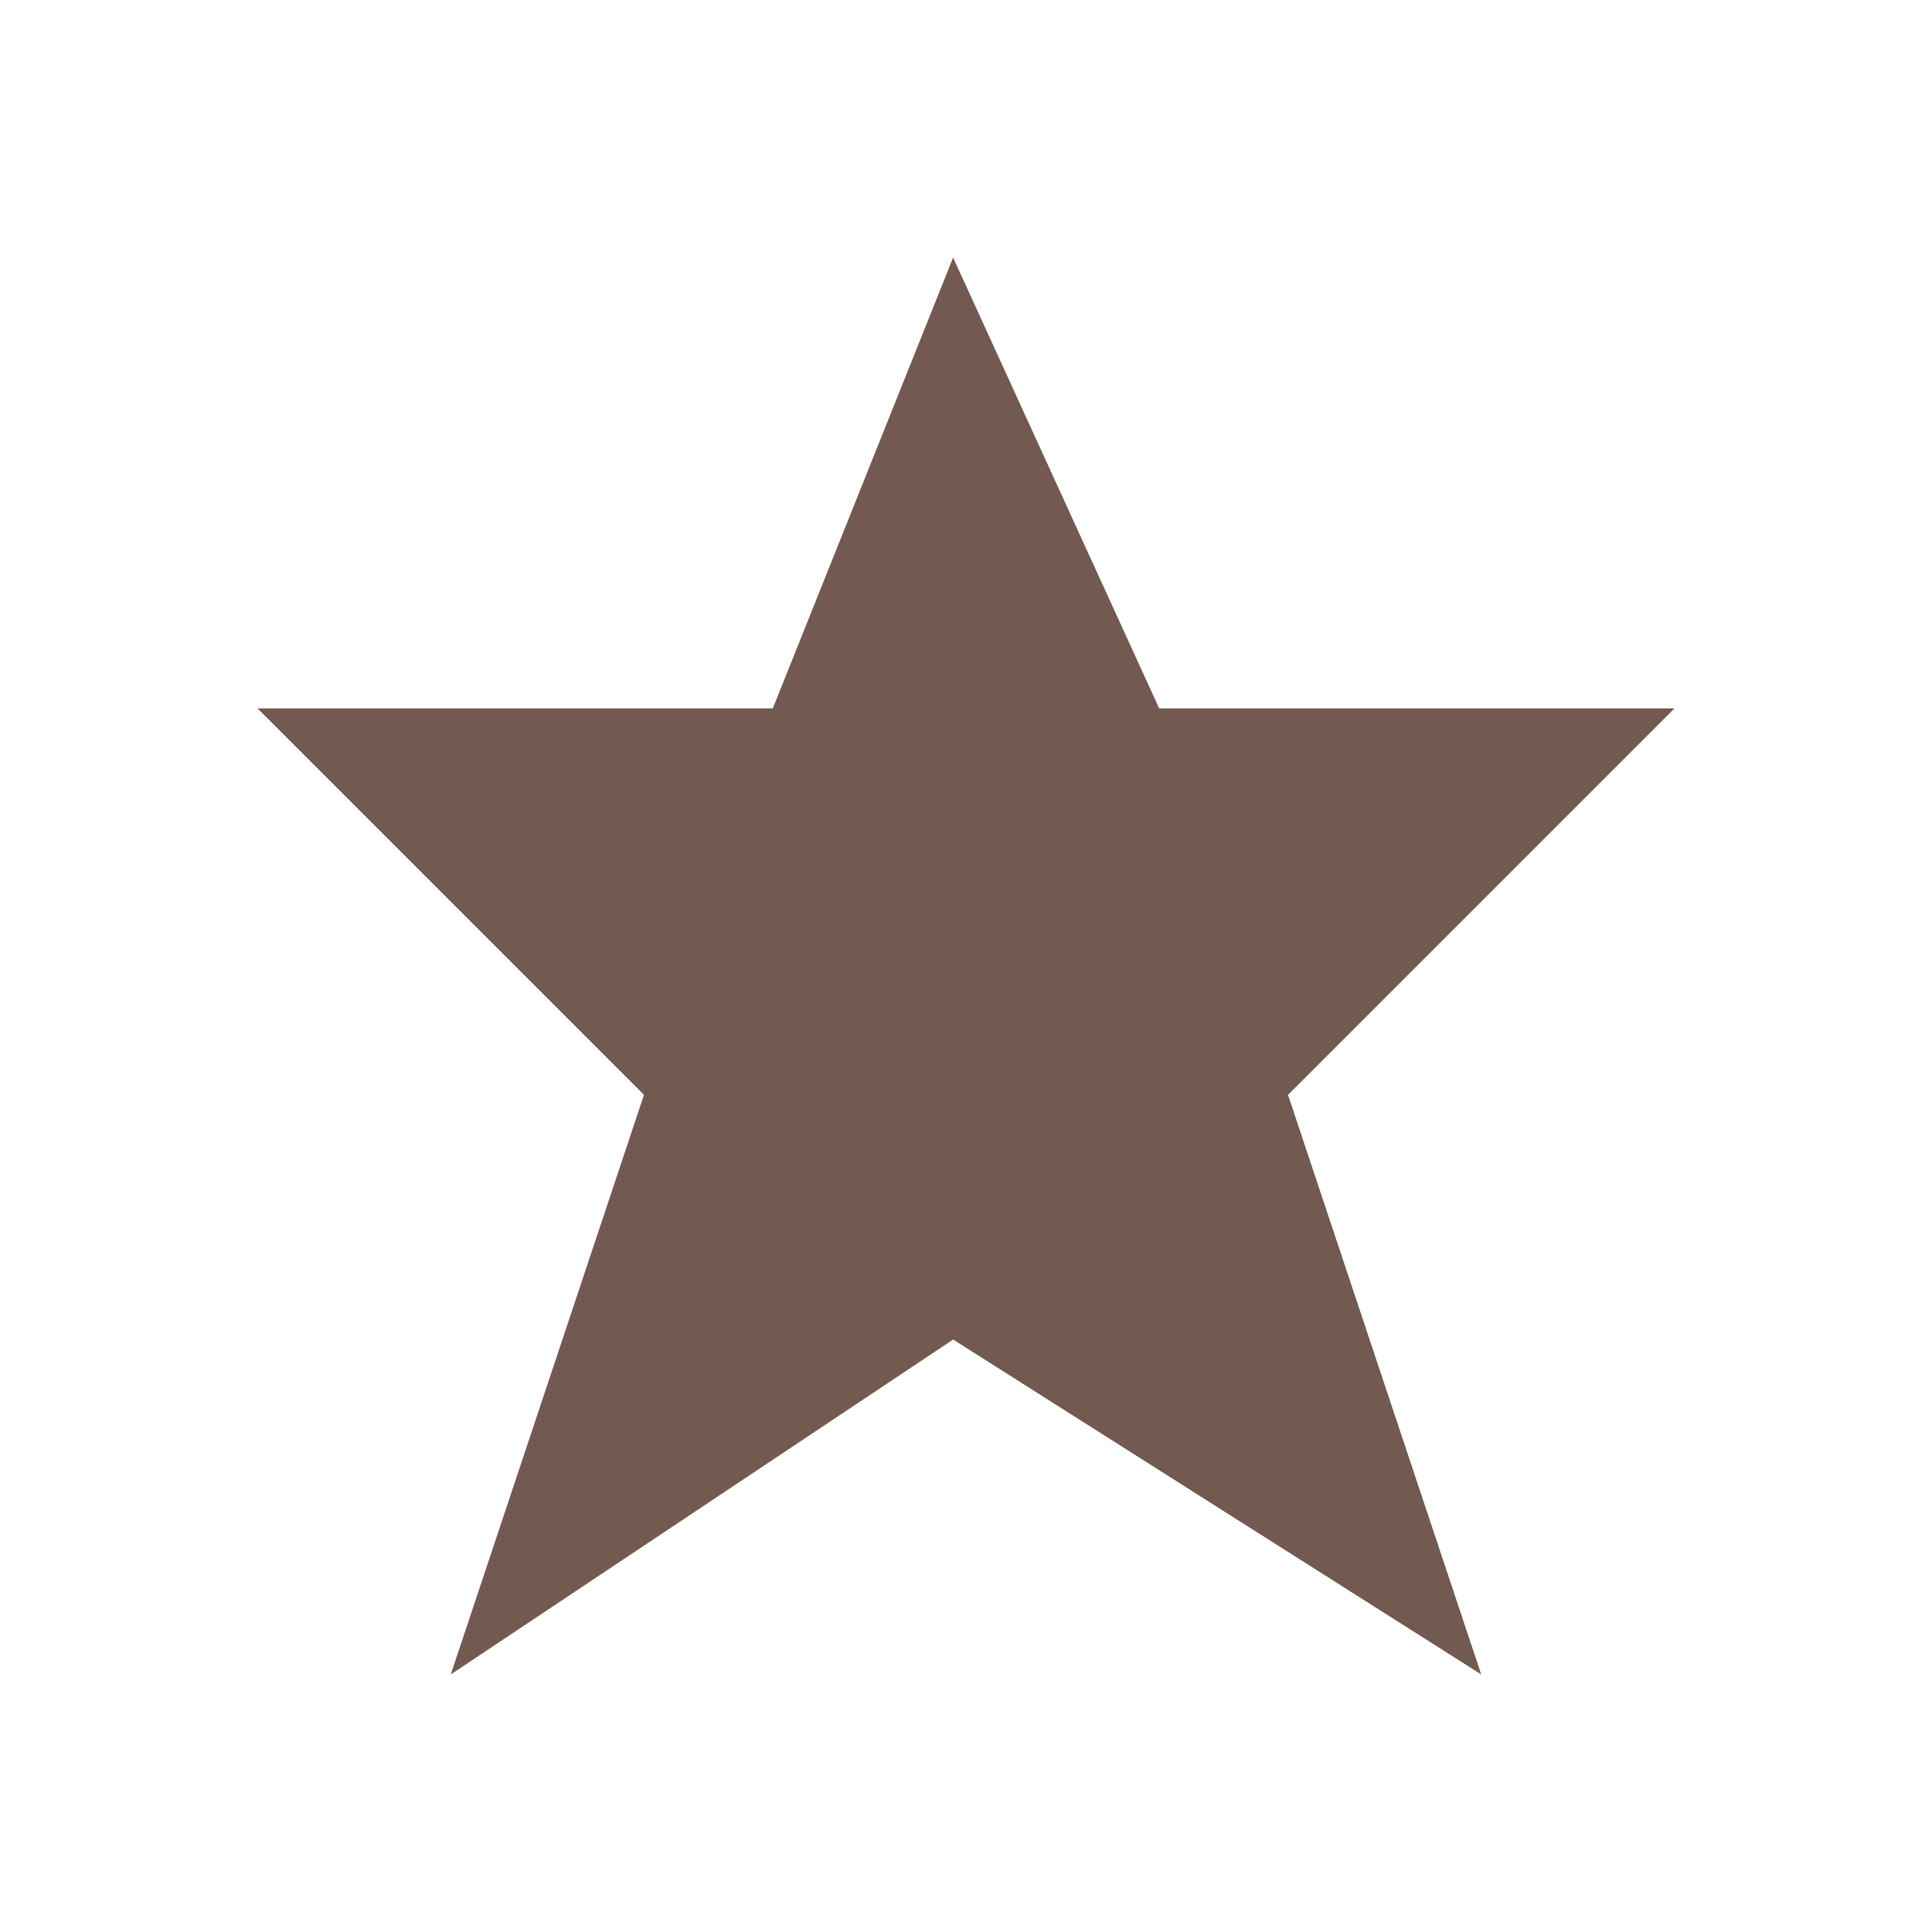
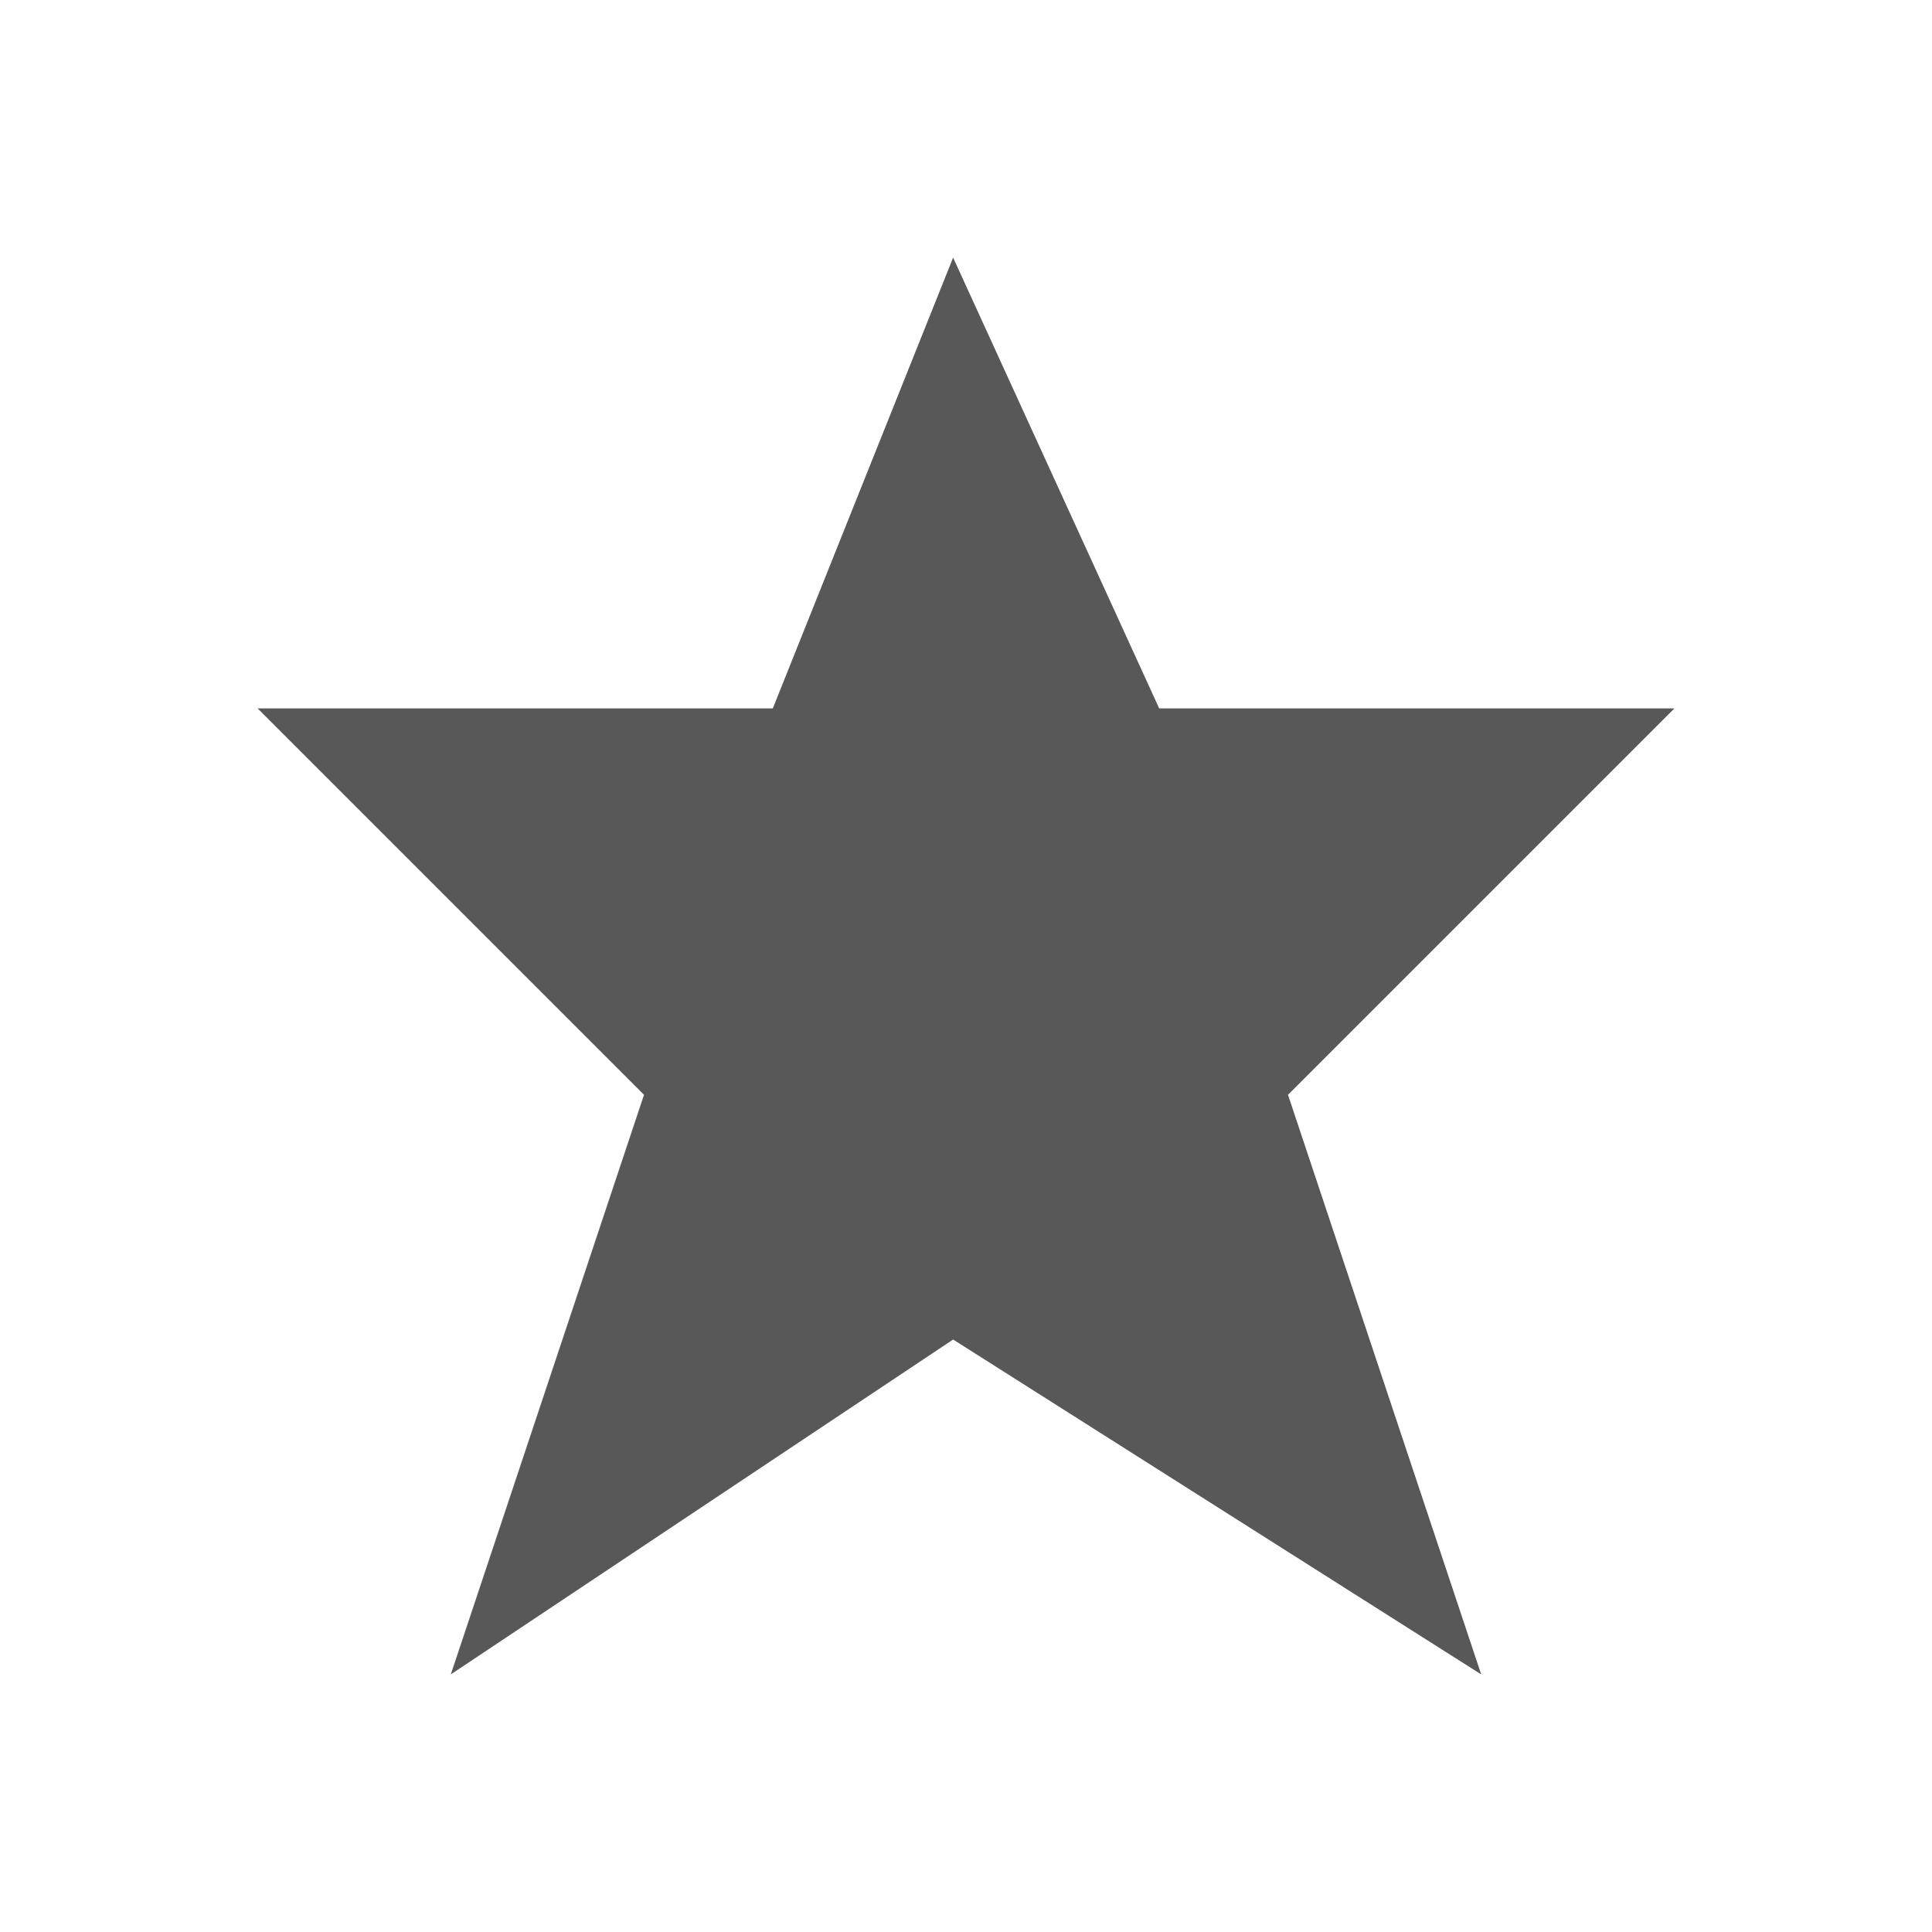
<svg xmlns="http://www.w3.org/2000/svg" viewBox="0 0 15 15" height="15" width="15">
  <rect fill="none" x="0" y="0" width="15" height="15" />
-   <path fill="#725a50" transform="translate(2 2)" d="M5.4,0L4,3.5H0l3,3L1.5,11l3.9-2.6  L9.5,11L8,6.5l3-3H7L5.4,0z" />
+   <path fill="#585858" transform="translate(2 2)" d="M5.4,0L4,3.5H0l3,3L1.5,11l3.9-2.6  L9.5,11L8,6.5l3-3H7L5.4,0z" />
</svg>
